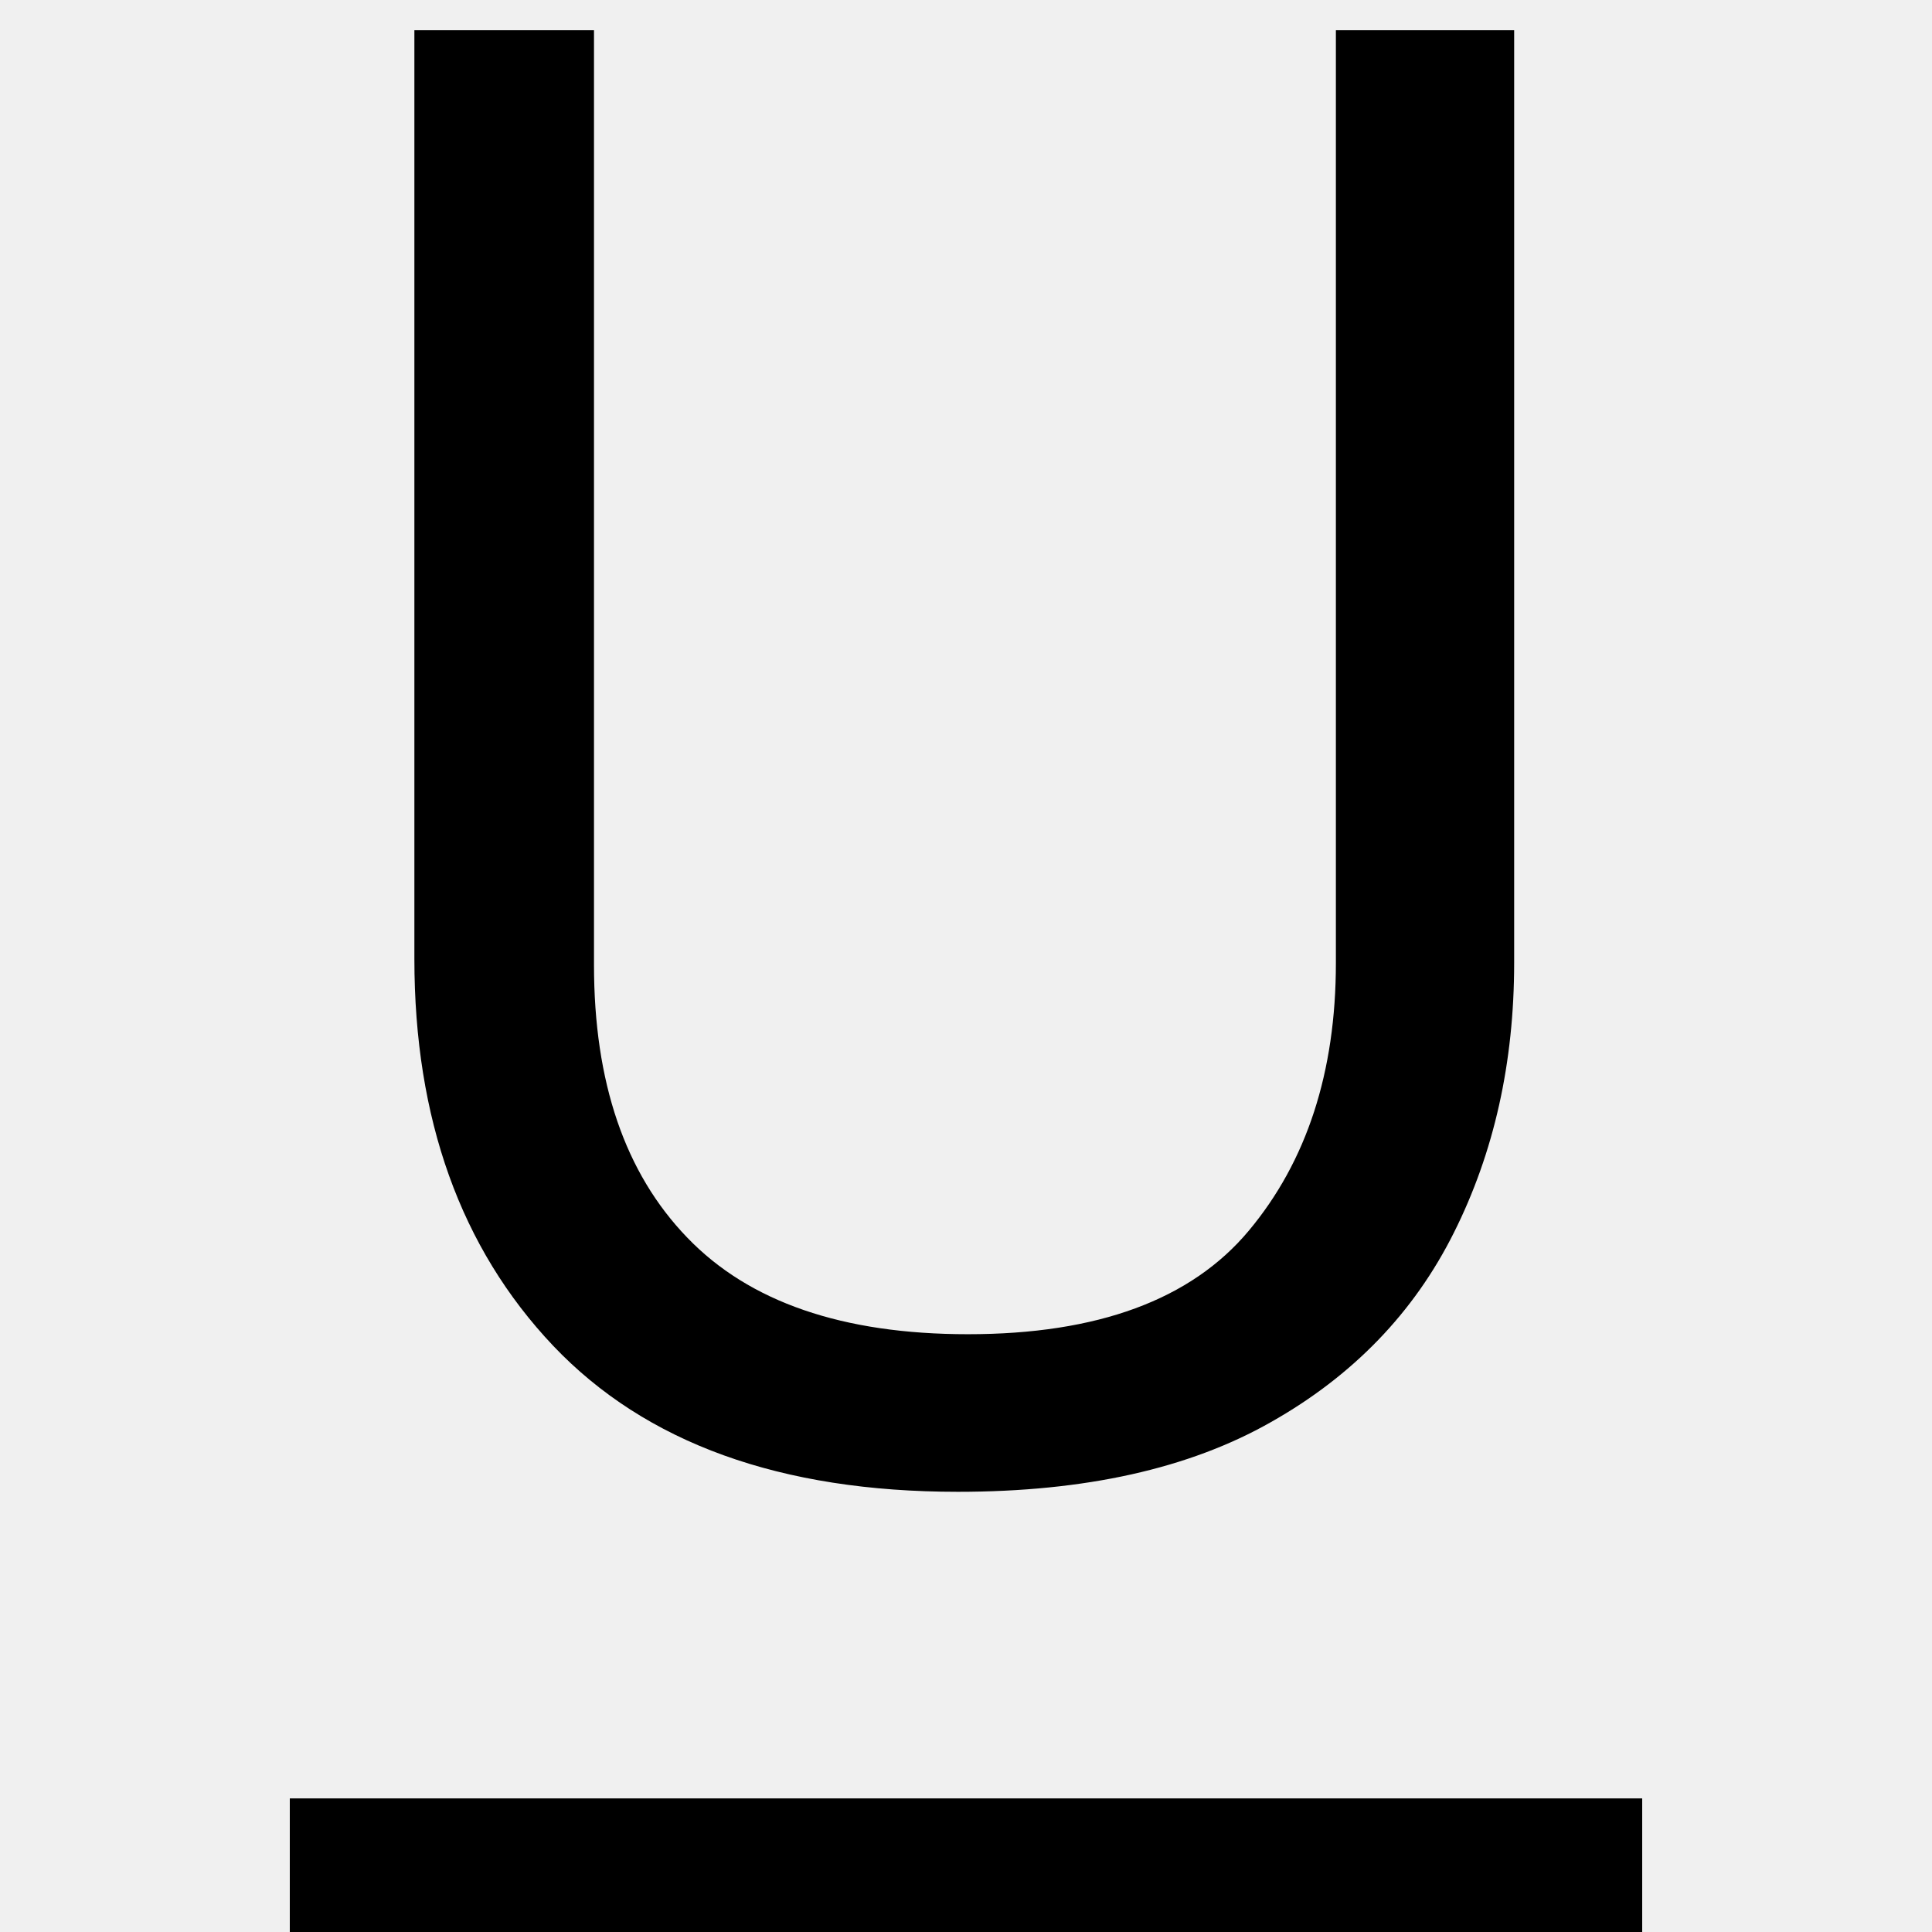
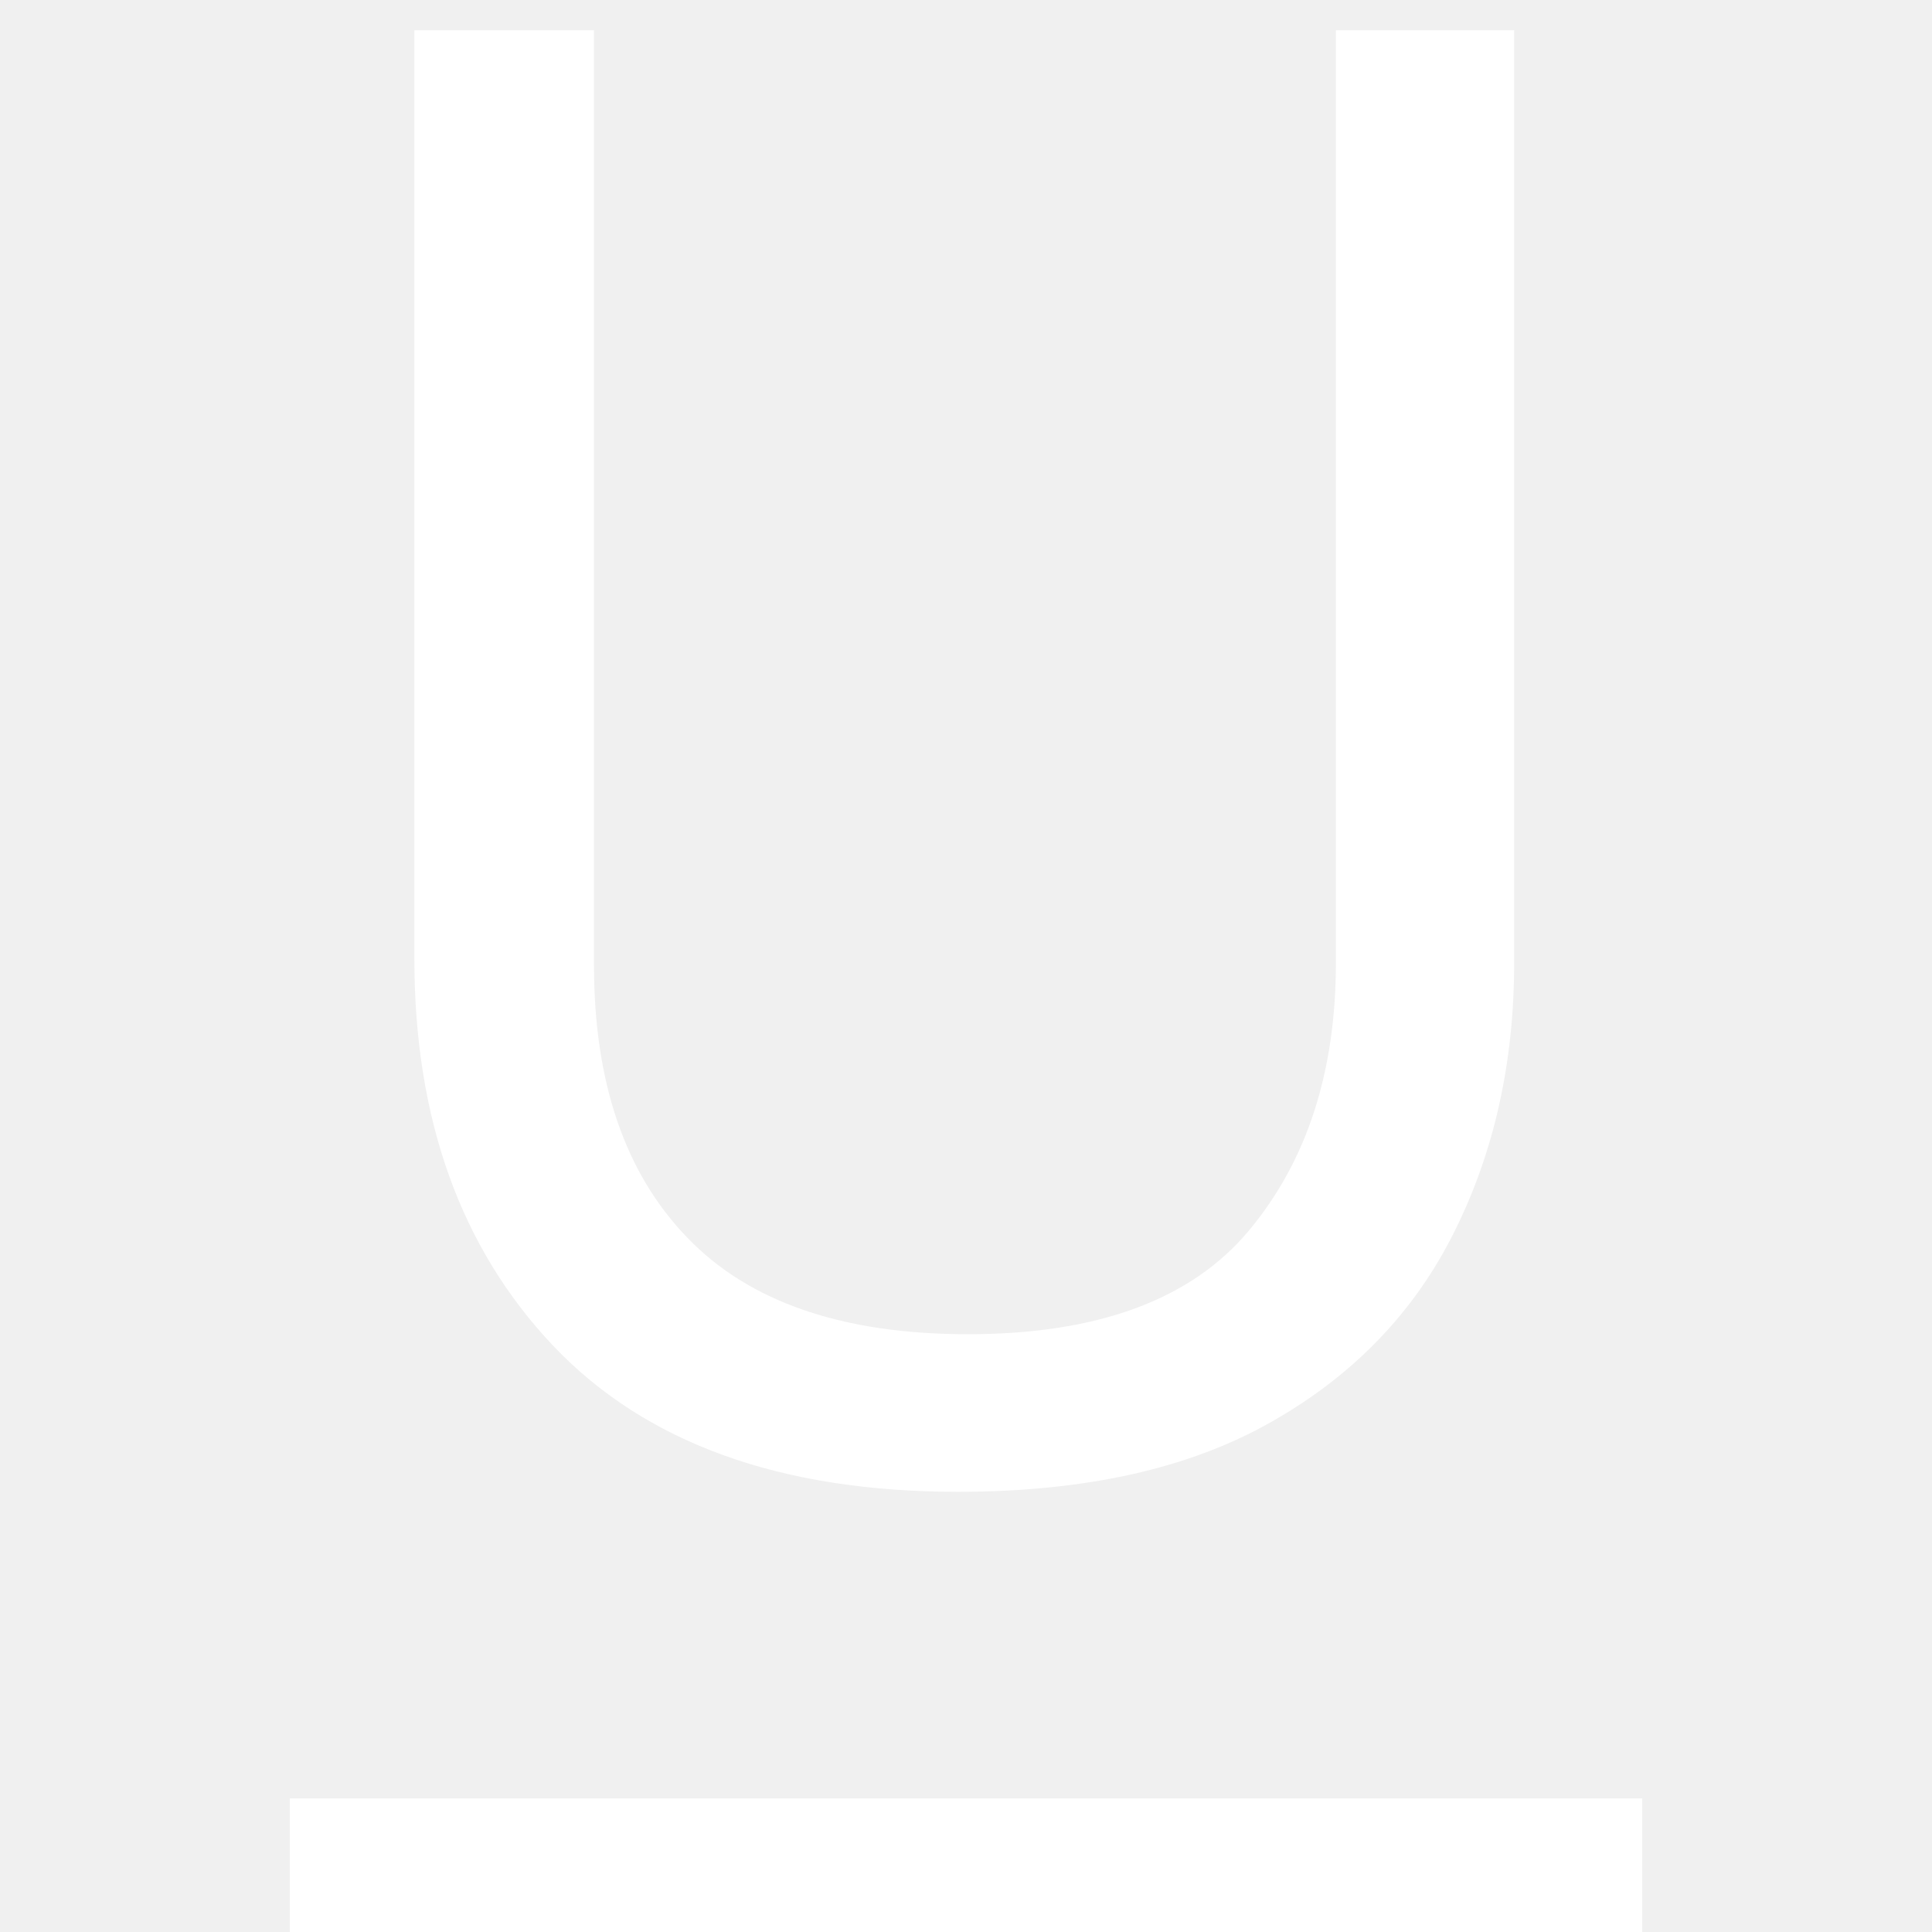
<svg xmlns="http://www.w3.org/2000/svg" width="50mm" height="50mm" viewBox="0 0 50 50" version="1.1" id="svg5">
-   <defs id="defs2" />
+   <defs id="defs2">
+     <filter style="color-interpolation-filters:sRGB" id="filter864" x="-0" width="1" y="-0" height="1">
+       <feGaussianBlur stdDeviation="0.002" id="feGaussianBlur866" />
+     </filter>
+   </defs>
  <g id="layer1">
-     <g id="g442" transform="matrix(1.110963,0,0,1.119304,-2.774085,-1.099413)">
-       <text xml:space="preserve" style="font-style:normal;font-variant:normal;font-weight:normal;font-stretch:normal;font-size:46.625px;font-family:sans-serif;-inkscape-font-specification:sans-serif;fill:#000000;stroke-width:3.885" x="7.958" y="34.975" id="text113" transform="scale(0.9991673,1.000833)">
-         <tspan id="tspan111" style="font-style:normal;font-variant:normal;font-weight:normal;font-stretch:normal;font-size:46.625px;font-family:sans-serif;-inkscape-font-specification:sans-serif;font-variant-ligatures:normal;font-variant-caps:normal;font-variant-numeric:normal;font-variant-east-asian:normal;stroke-width:3.885" x="7.958" y="34.975">U</tspan>
+     <g id="g442" transform="matrix(1.110963,0,0,1.119304,-2.774085,-1.099413)" style="filter:url(#filter864)">
+       <text xml:space="preserve" style="font-style:normal;font-variant:normal;font-weight:normal;font-stretch:normal;font-size:46.625px;font-family:sans-serif;-inkscape-font-specification:sans-serif;fill:#ffffff;stroke-width:3.885;fill-opacity:1;" x="7.958" y="34.975" id="text113" transform="scale(0.9991673,1.000833)">
+         <tspan id="tspan111" style="font-style:normal;font-variant:normal;font-weight:normal;font-stretch:normal;font-size:46.625px;font-family:sans-serif;-inkscape-font-specification:sans-serif;font-variant-ligatures:normal;font-variant-caps:normal;font-variant-numeric:normal;font-variant-east-asian:normal;stroke-width:3.885;fill:#ffffff;fill-opacity:1;" x="7.958" y="34.975">U</tspan>
      </text>
-       <rect style="fill:#000000;stroke-width:0.261" id="rect341" width="31.504" height="3.183" x="9.248" y="42.564" />
+       <rect style="fill:#ffffff;stroke-width:0.261;fill-opacity:1" id="rect341" width="31.504" height="3.183" x="9.248" y="42.564" />
    </g>
  </g>
</svg>
